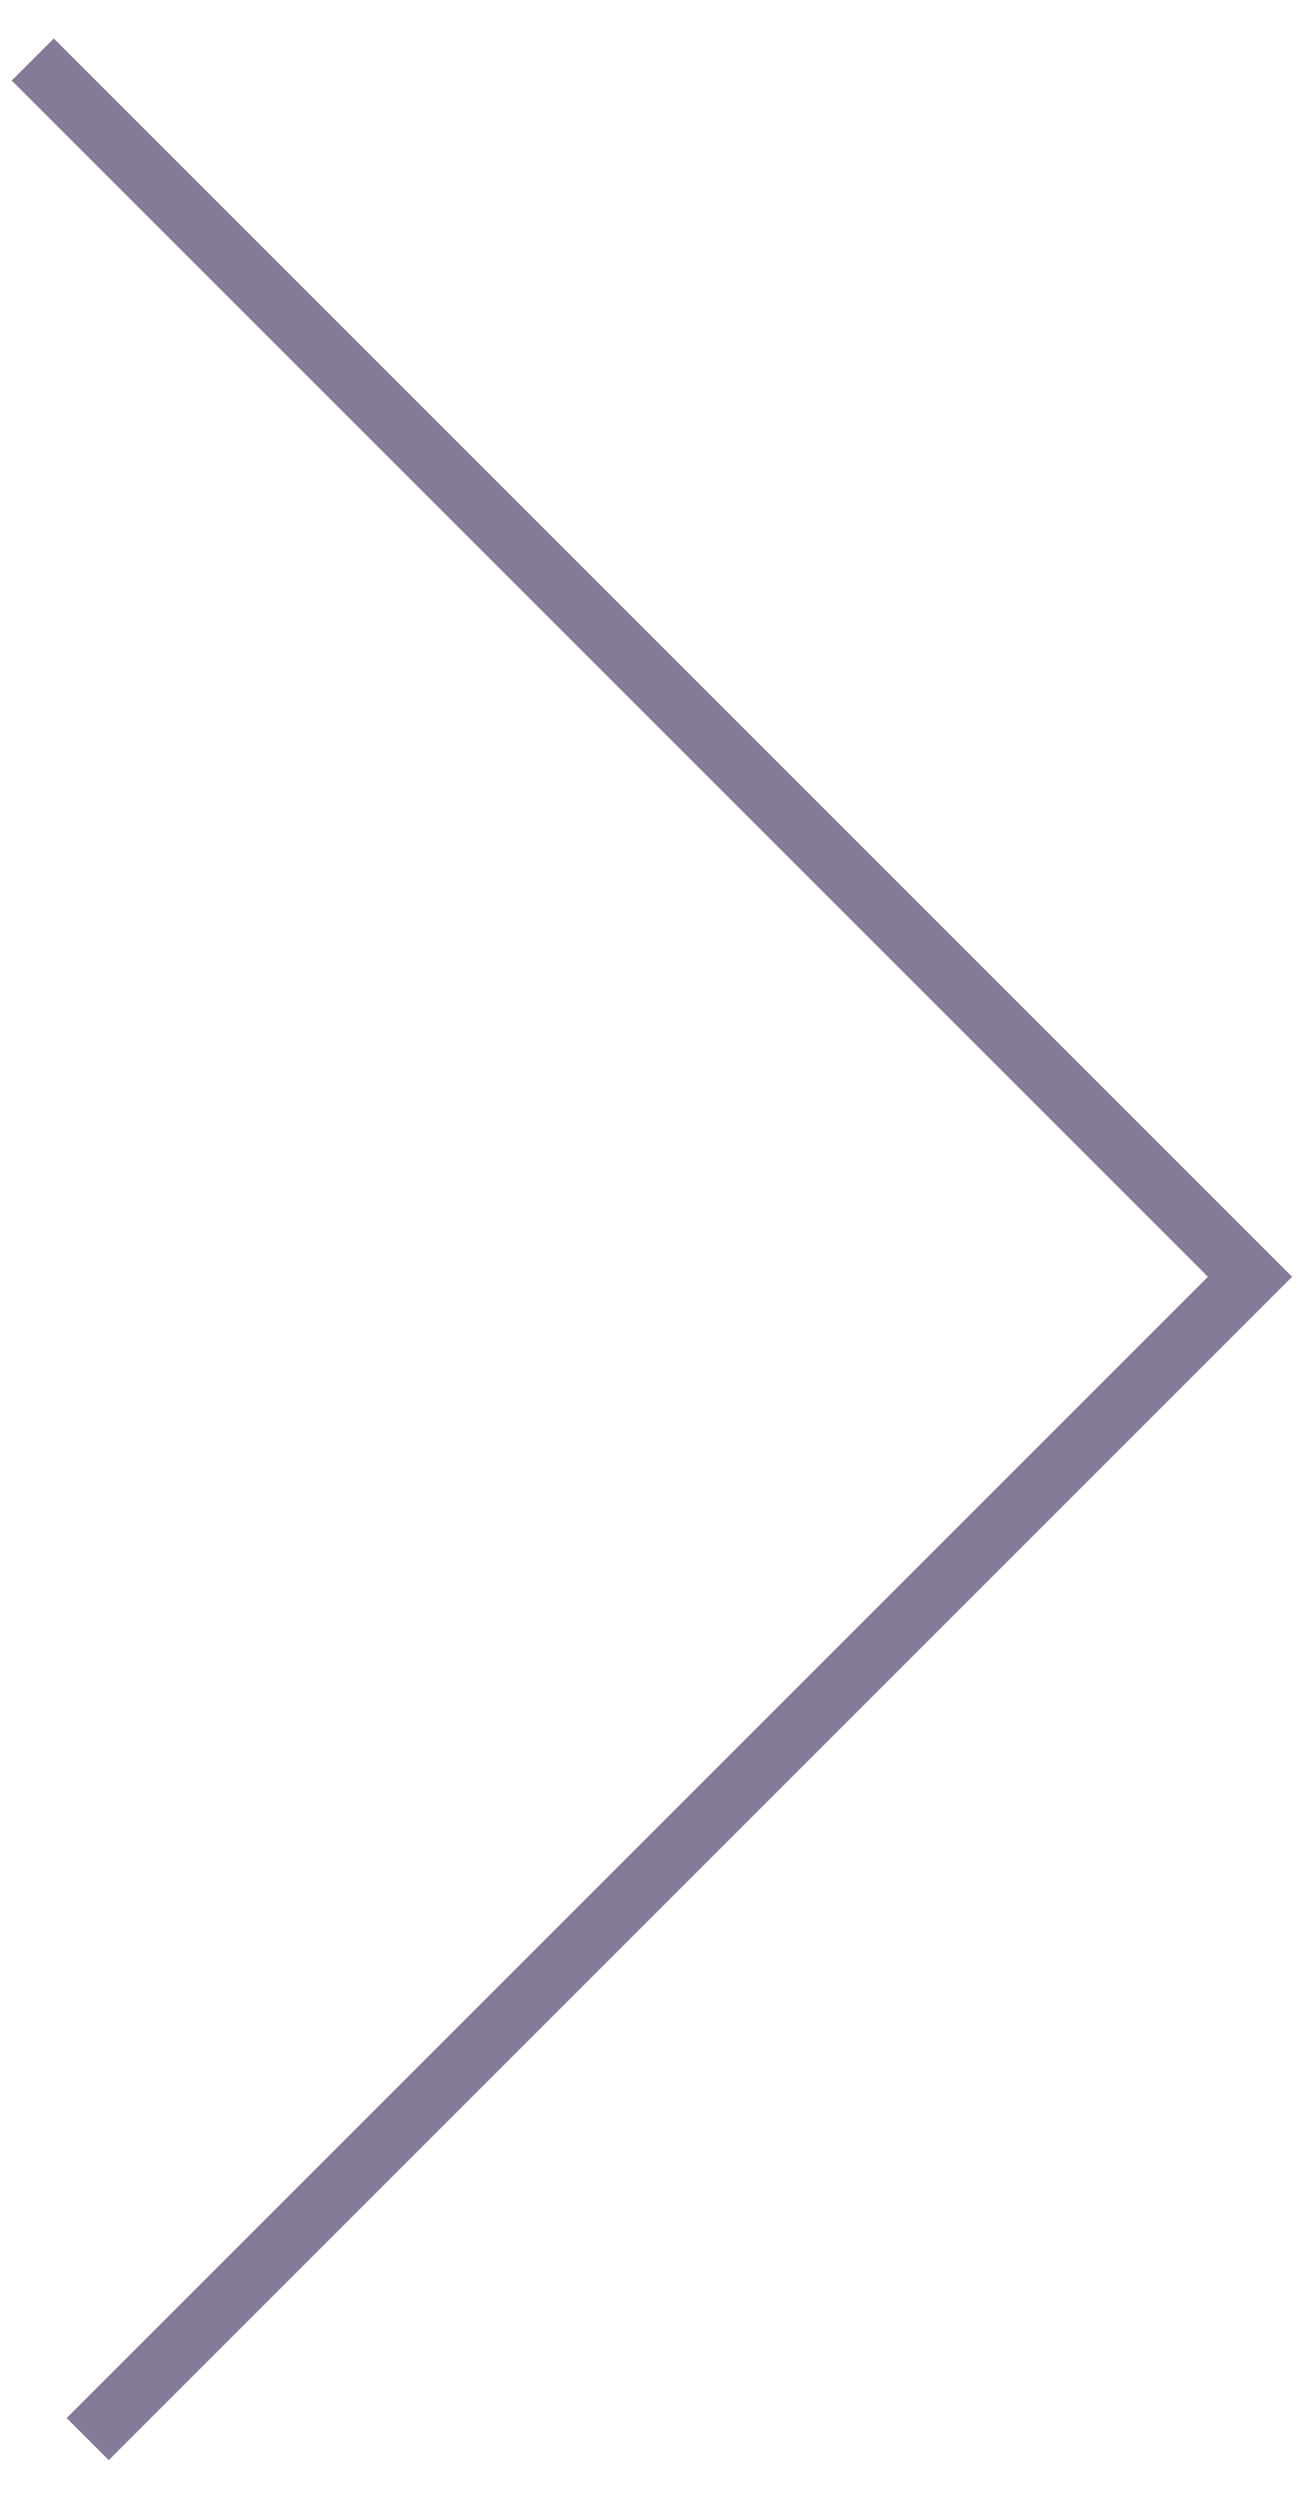
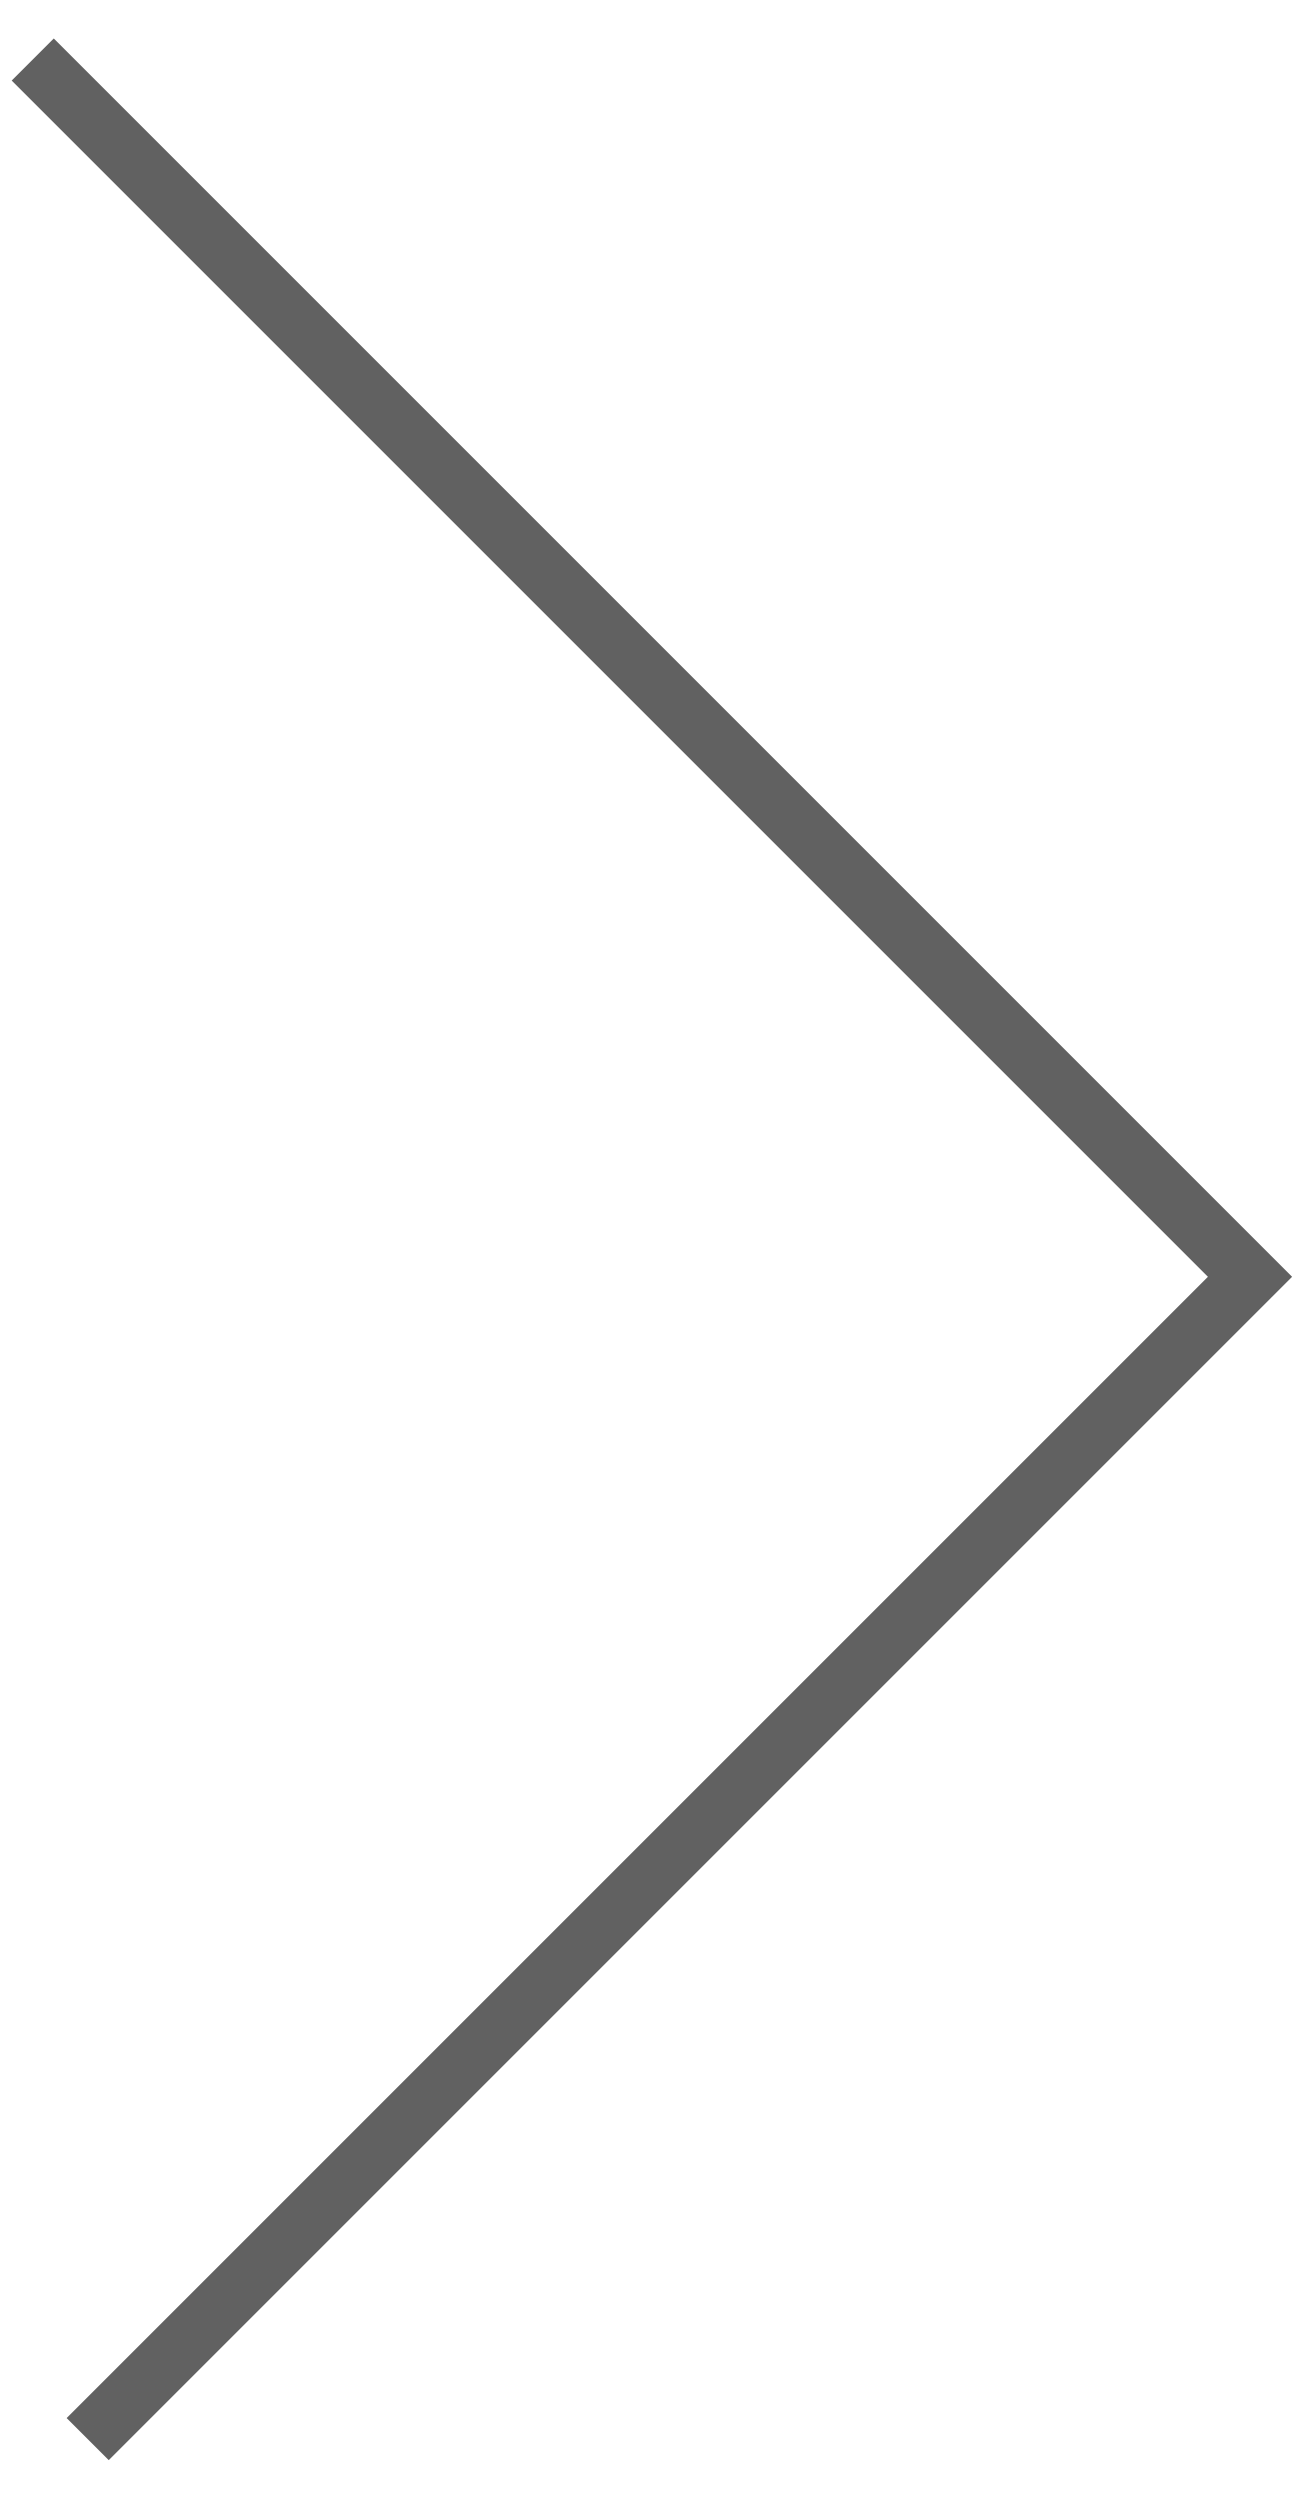
<svg xmlns="http://www.w3.org/2000/svg" width="22" height="42" viewBox="0 0 22 42" fill="none">
  <g opacity="0.7">
-     <path d="M20.45 0L0 20.45L19.527 39.977" transform="translate(21 1) scale(-1 1)" stroke="#51426B" />
+     <path d="M20.45 0L0 20.45L19.527 39.977" transform="translate(21 1) scale(-1 1)" stroke="#1e1e1e" />
  </g>
</svg>
